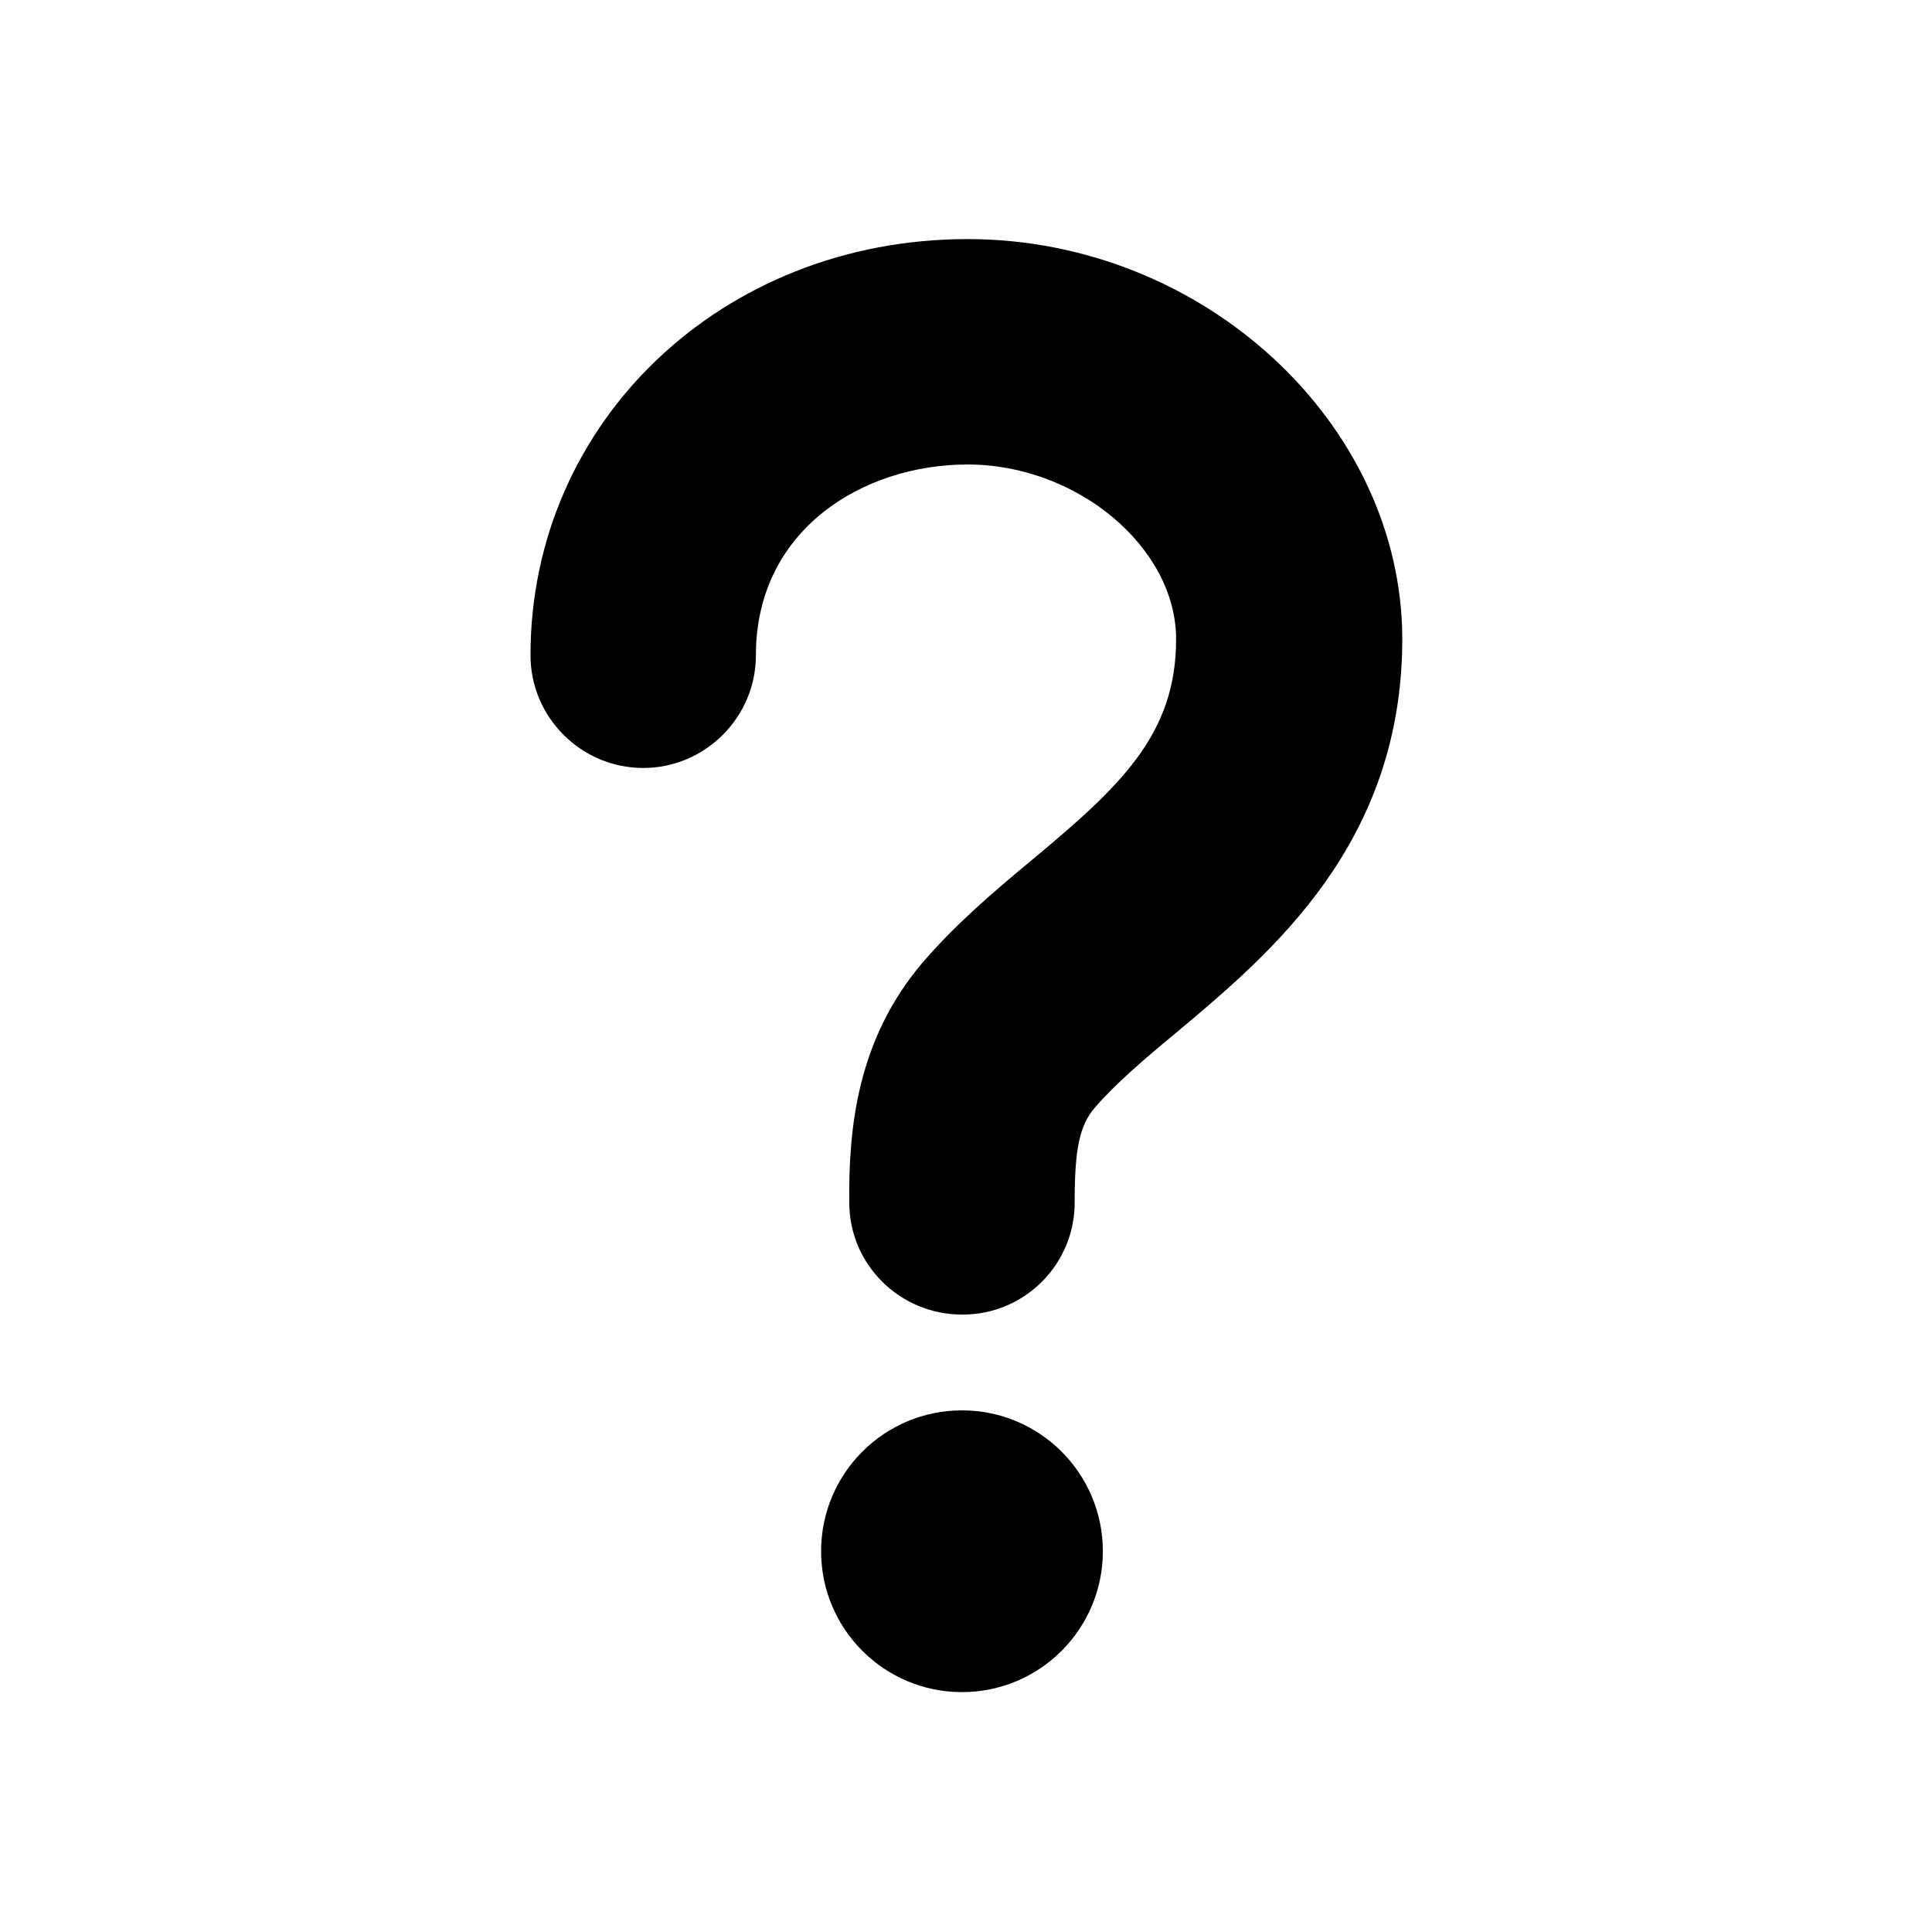
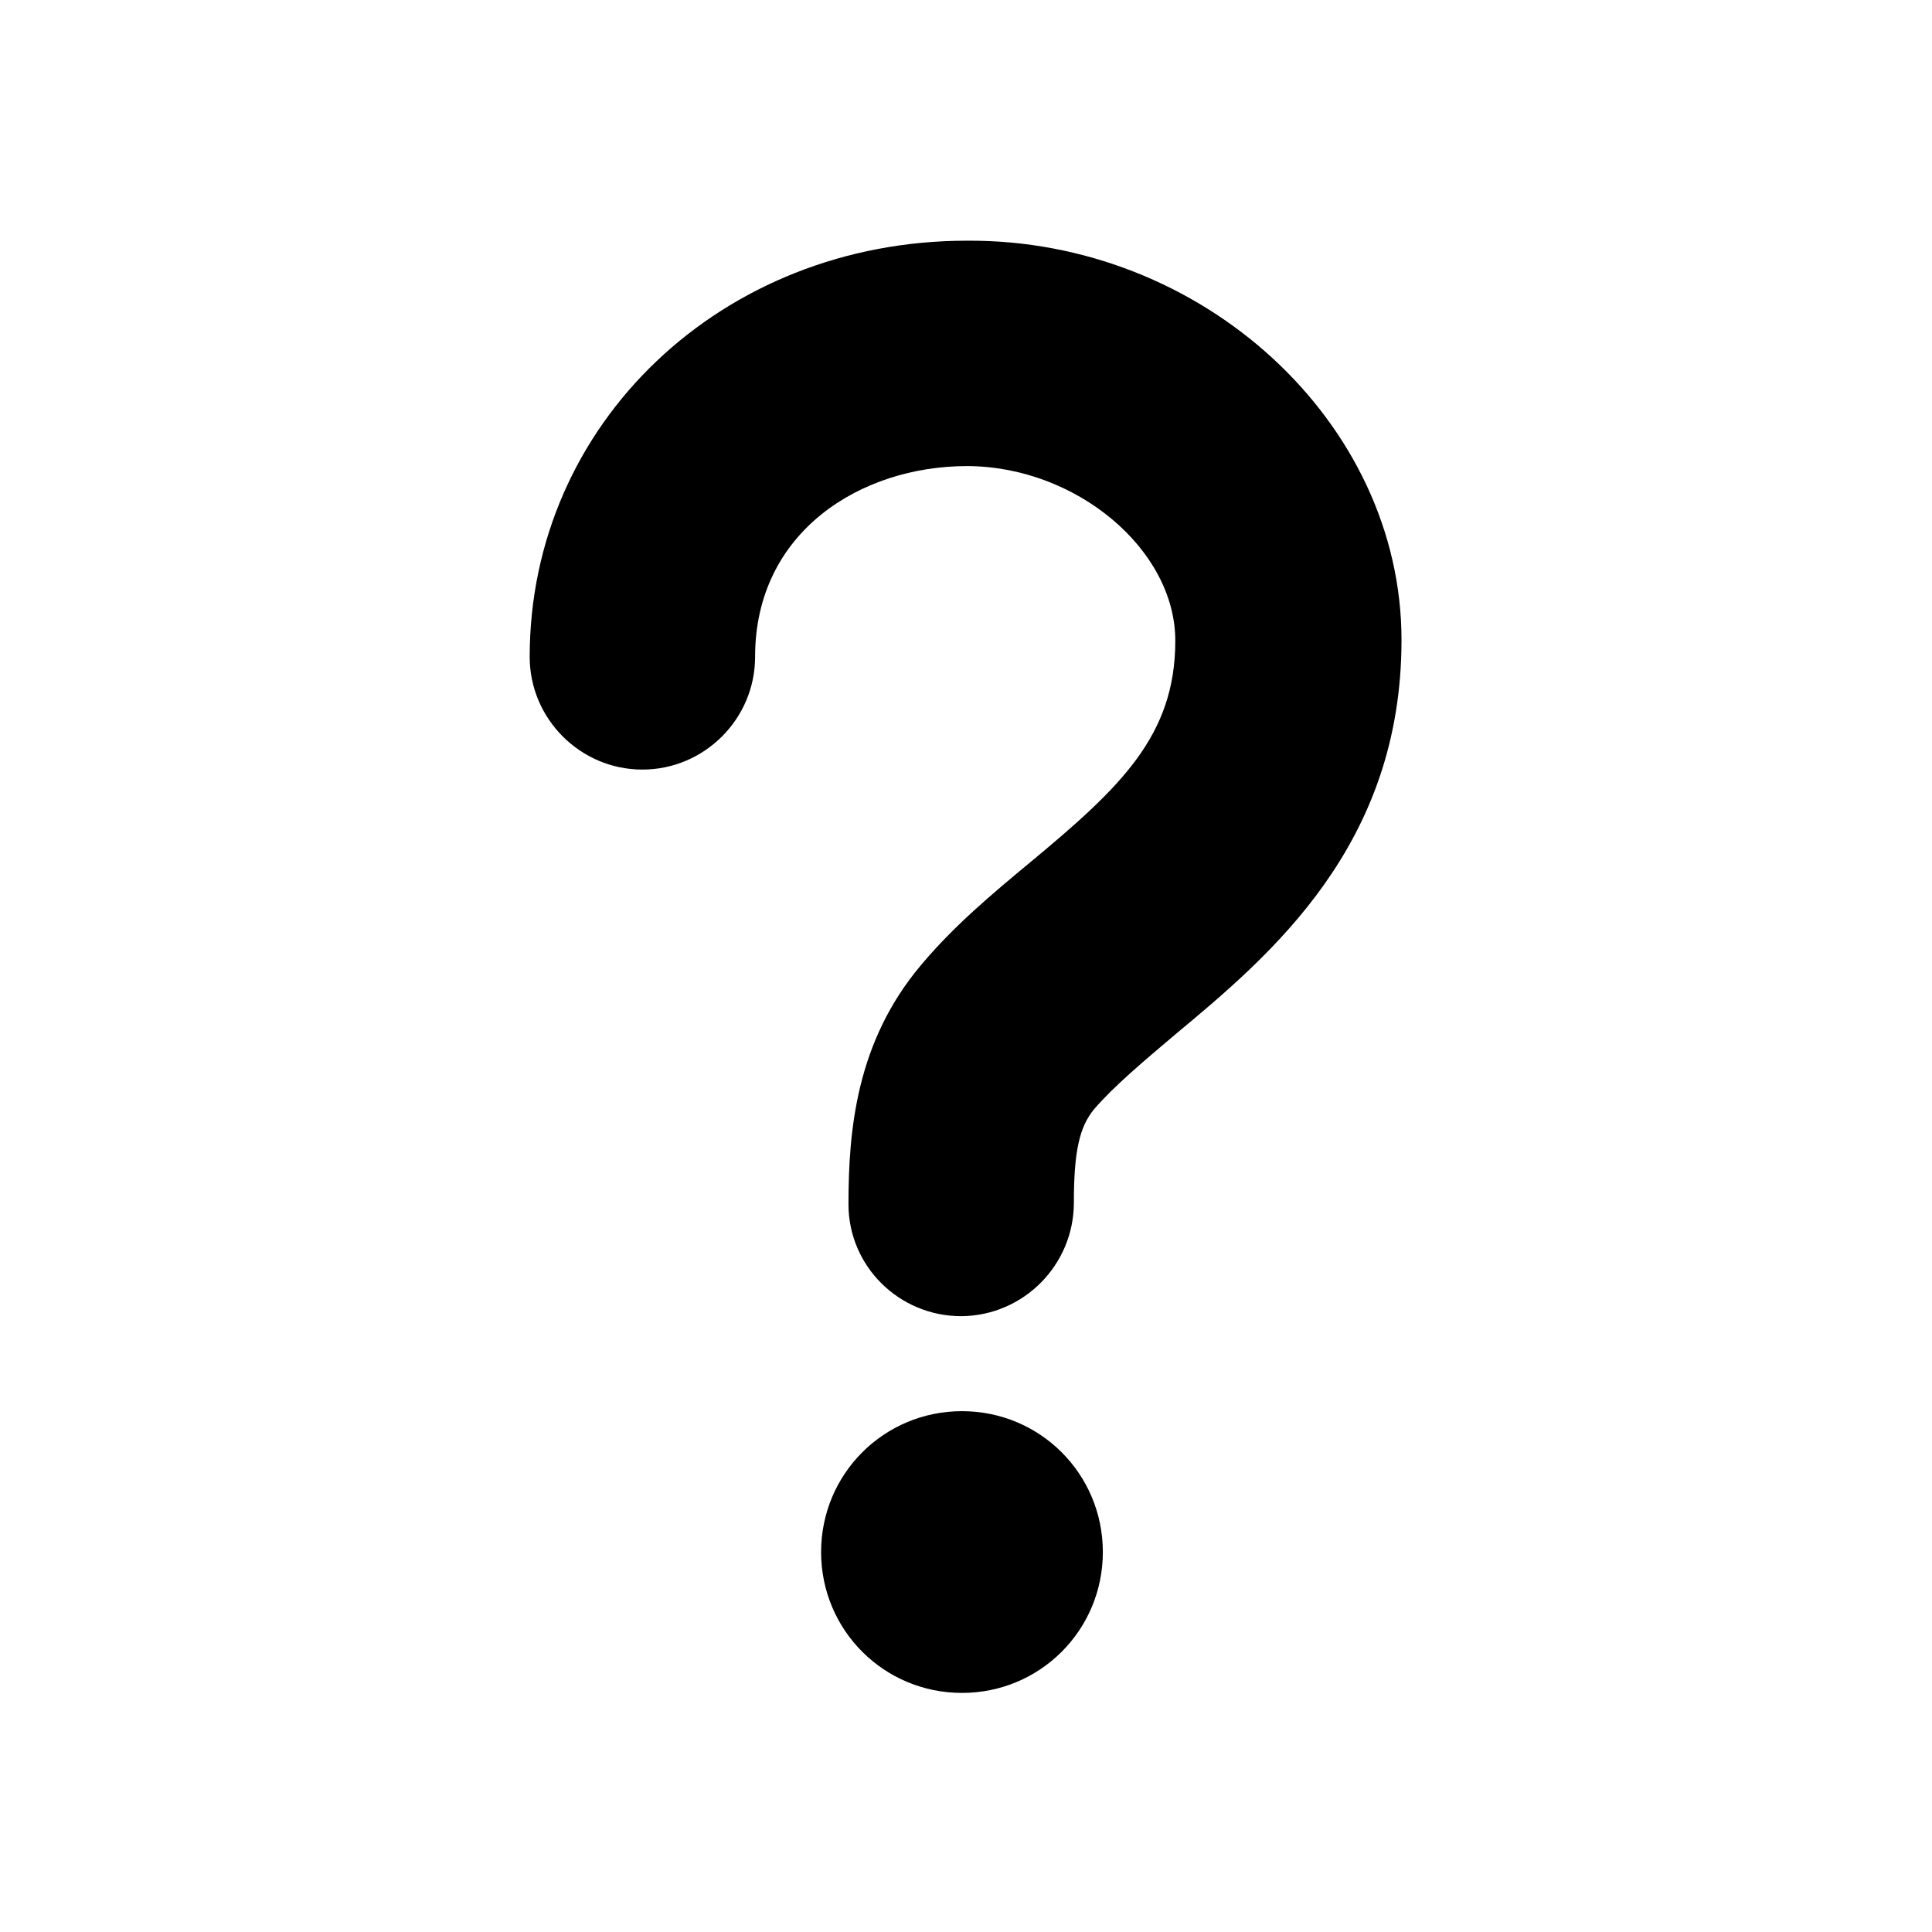
<svg xmlns="http://www.w3.org/2000/svg" width="24" height="24" viewBox="0 0 24 24" fill="currentColor">
-   <path fill-rule="evenodd" clip-rule="evenodd" d="M6.59 8.14c0-2.9 2.38-5.17 5.43-5.17 2.92 0 5.39 2.28 5.4 4.96 0 2.543-1.62 3.902-2.8 4.891l-.01.009c-.39.32-.76.64-1.01.93-.19.22-.25.52-.25 1.16.01.78-.62 1.41-1.39 1.41h-.01c-.77 0-1.4-.62-1.4-1.39-.01-.93.1-2.02.9-2.97.41-.48.89-.89 1.36-1.28 1.12-.93 1.8-1.57 1.8-2.75 0-1.14-1.23-2.17-2.59-2.17-1.3 0-2.63.81-2.63 2.37 0 .77-.63 1.4-1.4 1.4-.77 0-1.4-.63-1.4-1.4zm7.11 11.13a1.75 1.75 0 11-3.5 0 1.75 1.75 0 013.5 0z" />
+   <path d="M17.41 7.95c0 2.55-1.62 3.91-2.81 4.9-.39.33-.76.64-1.01.93-.18.22-.25.52-.25 1.16 0 .77-.62 1.4-1.39 1.41h-.01c-.77 0-1.4-.62-1.4-1.39 0-.93.1-2.02.9-2.97.41-.49.89-.89 1.36-1.28 1.12-.93 1.8-1.57 1.8-2.75 0-1.14-1.24-2.17-2.59-2.17-1.31 0-2.63.81-2.63 2.37 0 .77-.63 1.4-1.4 1.4-.77 0-1.4-.63-1.4-1.4 0-2.9 2.39-5.17 5.43-5.17 2.93-.02 5.4 2.26 5.4 4.96zm-5.46 9.58c-.97 0-1.75.78-1.75 1.75s.78 1.75 1.75 1.75 1.75-.78 1.75-1.75-.78-1.75-1.75-1.75z" />
</svg>
